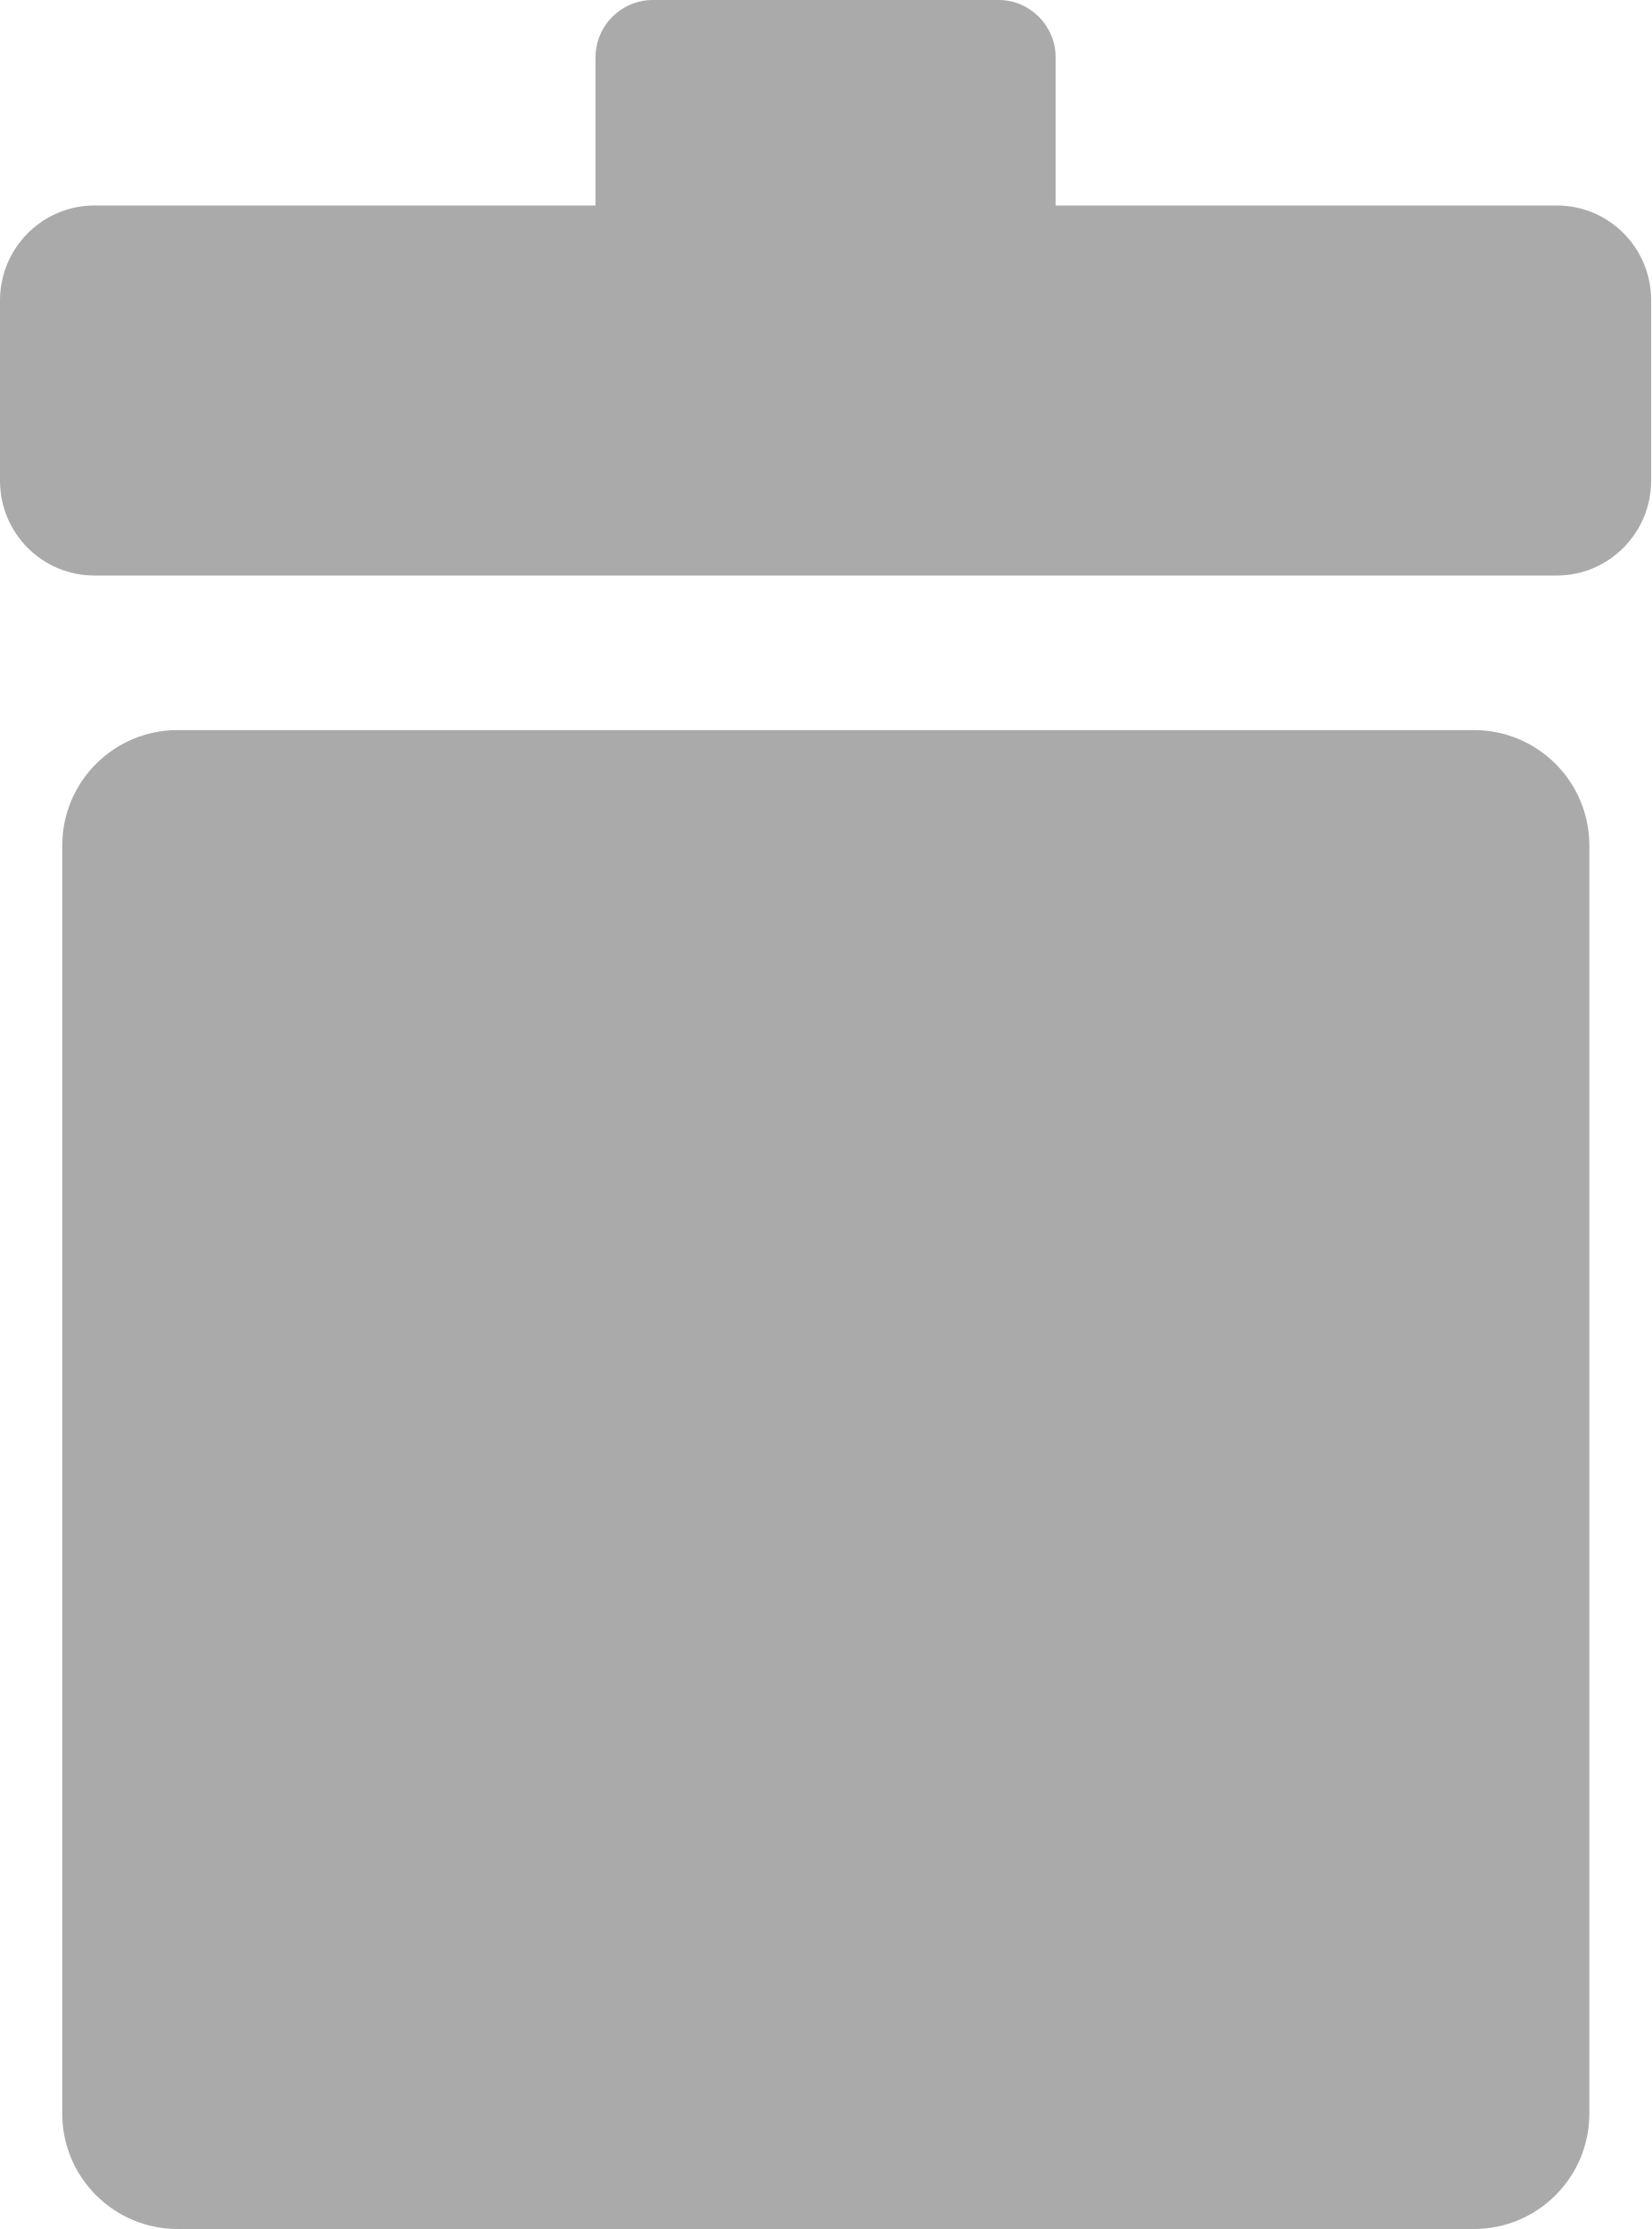
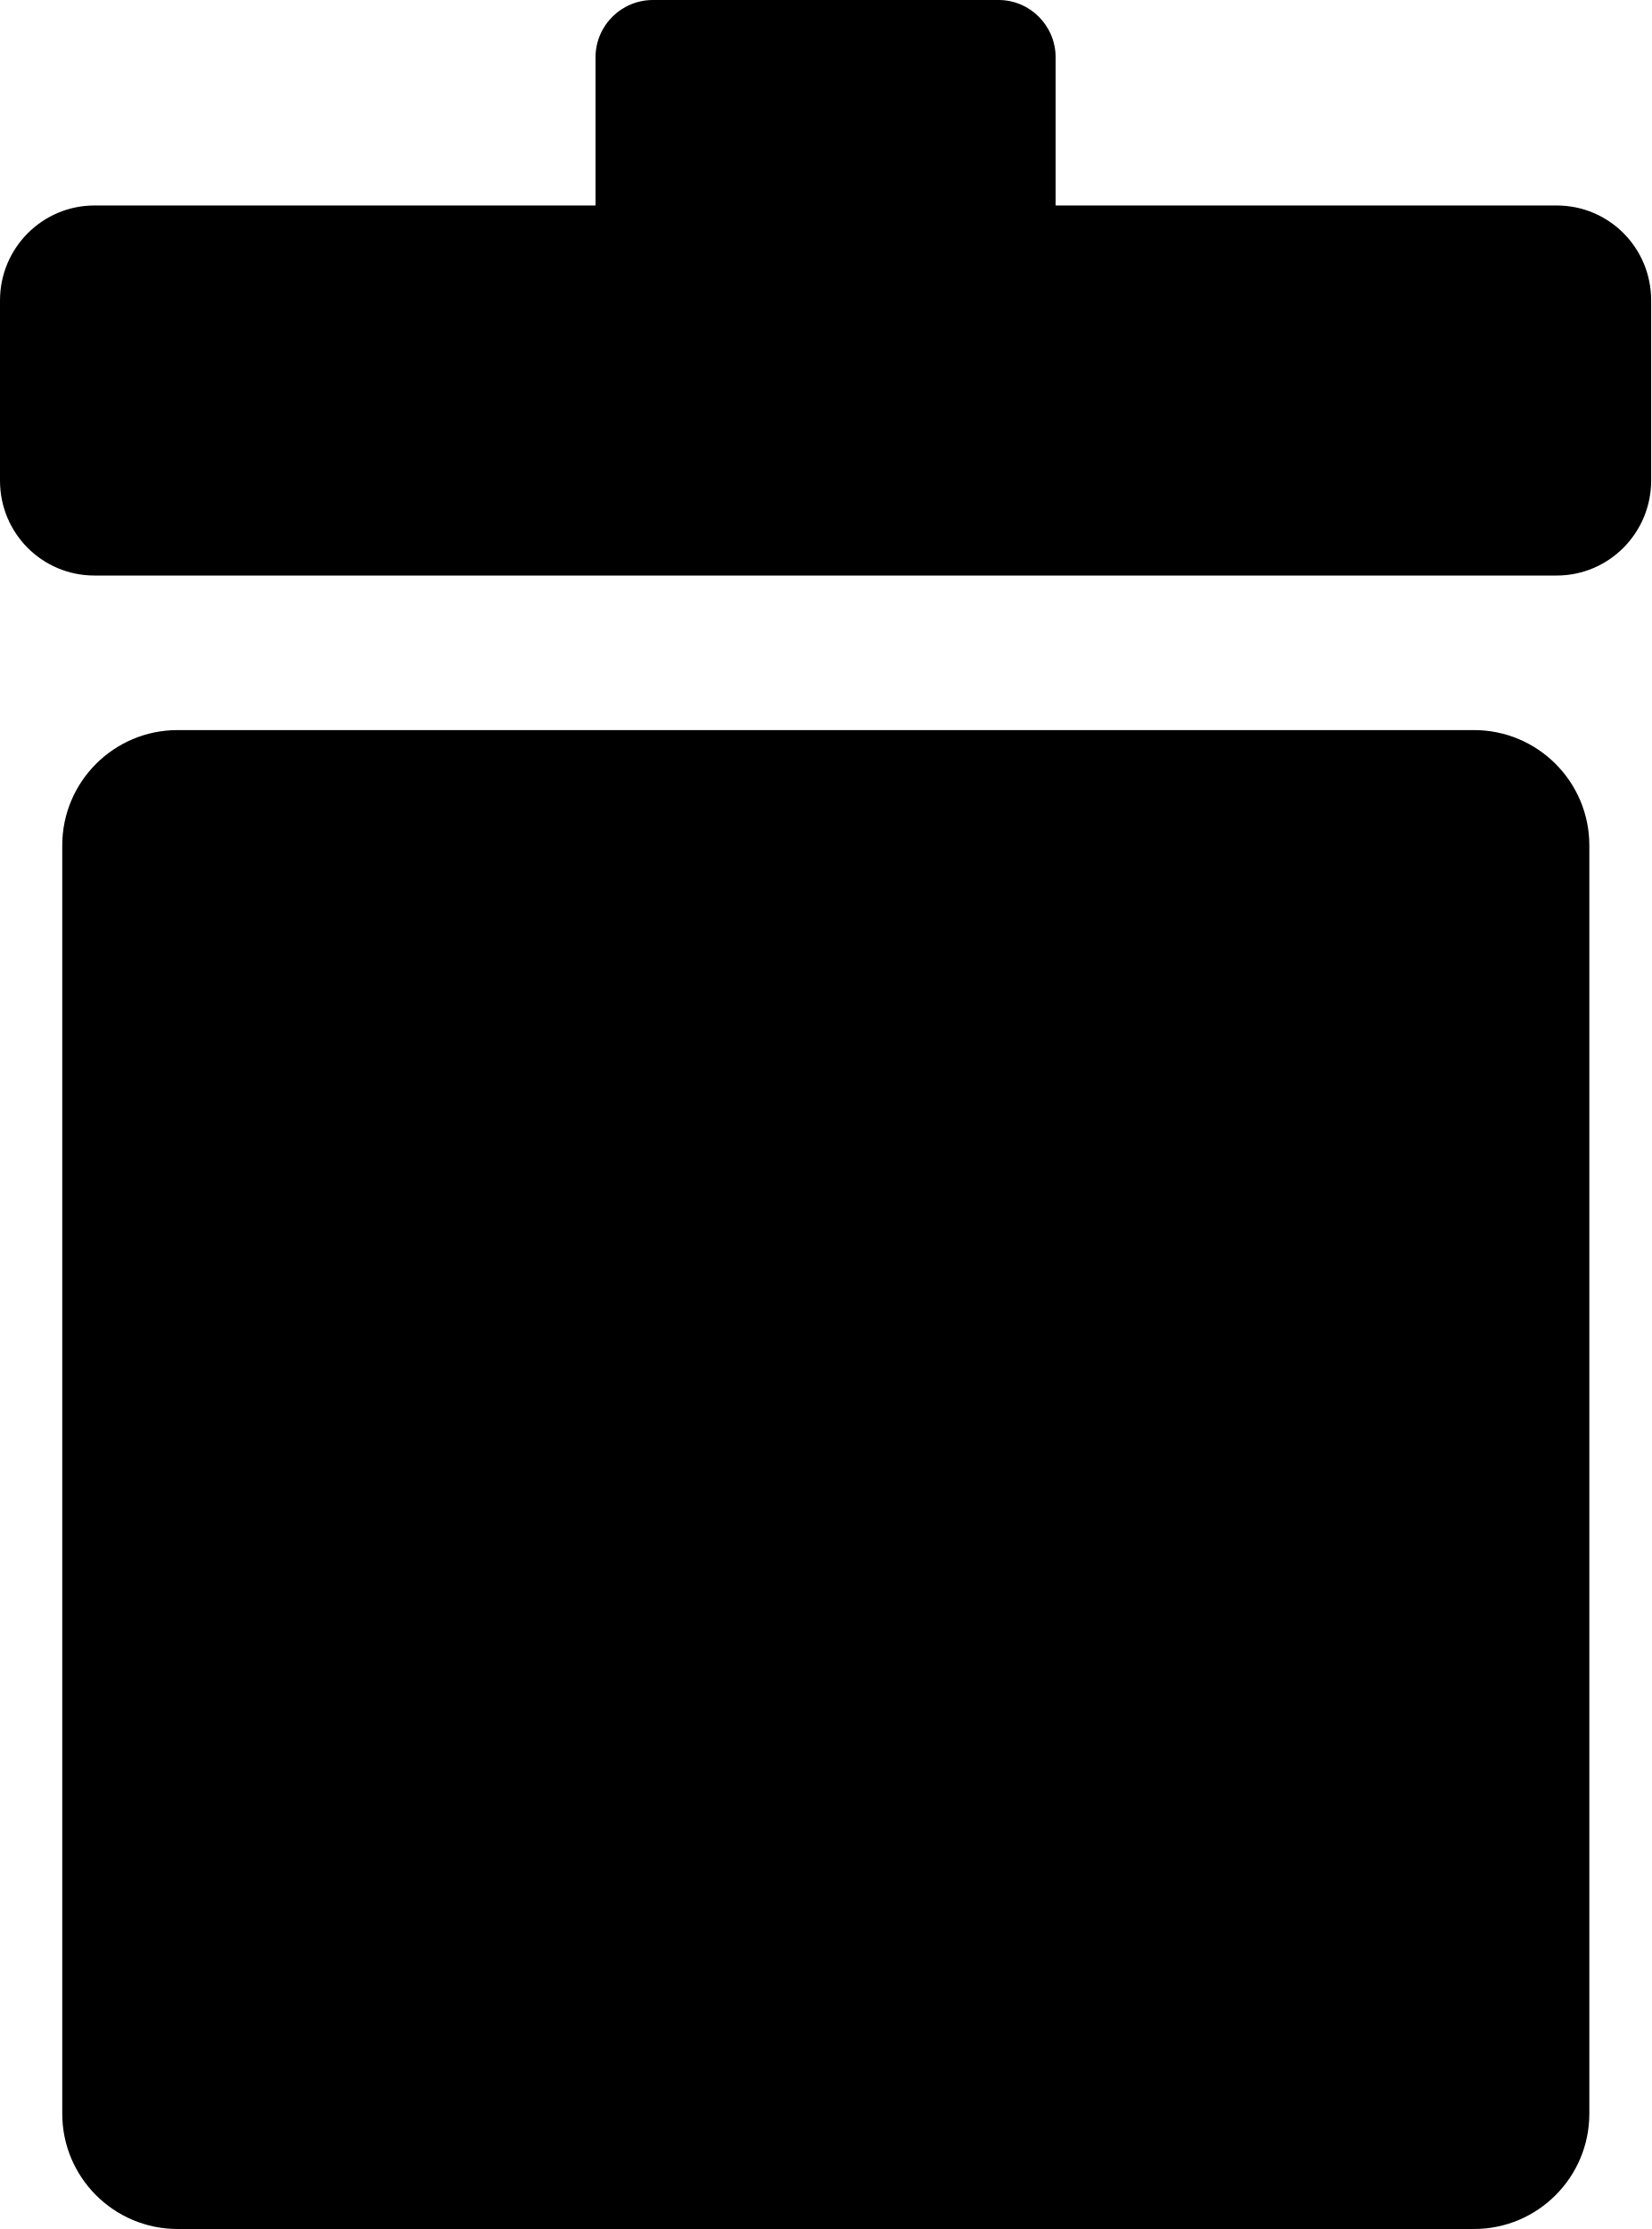
- <svg xmlns="http://www.w3.org/2000/svg" id="_레이어_1" data-name="레이어 1" version="1.1" viewBox="0 0 379.3 512">
+ <svg xmlns="http://www.w3.org/2000/svg" id="_레이어_1" data-name=" 레이어 1" version="1.1" viewBox="0 0 379.3 512">
  <defs>
    <style>
      .cls-1 {
-         fill: #aaa;
+         fill: #000;
        stroke-width: 0px;
      }
    </style>
  </defs>
  <rect class="cls-1" x="14.3" y="167.7" width="350.8" height="344.3" rx="26.5" ry="26.5" />
  <path class="cls-1" d="M357.6,47.2h-115.1V13.2c0-7.3-5.9-13.2-13.1-13.2h-79.4c-7.3,0-13.2,5.9-13.2,13.2v34H21.7c-12,0-21.7,9.8-21.7,21.8v41.4c0,12.1,9.7,21.8,21.7,21.8h335.9c12,0,21.7-9.8,21.7-21.8v-41.4c0-12.1-9.7-21.8-21.7-21.8Z" />
</svg>
